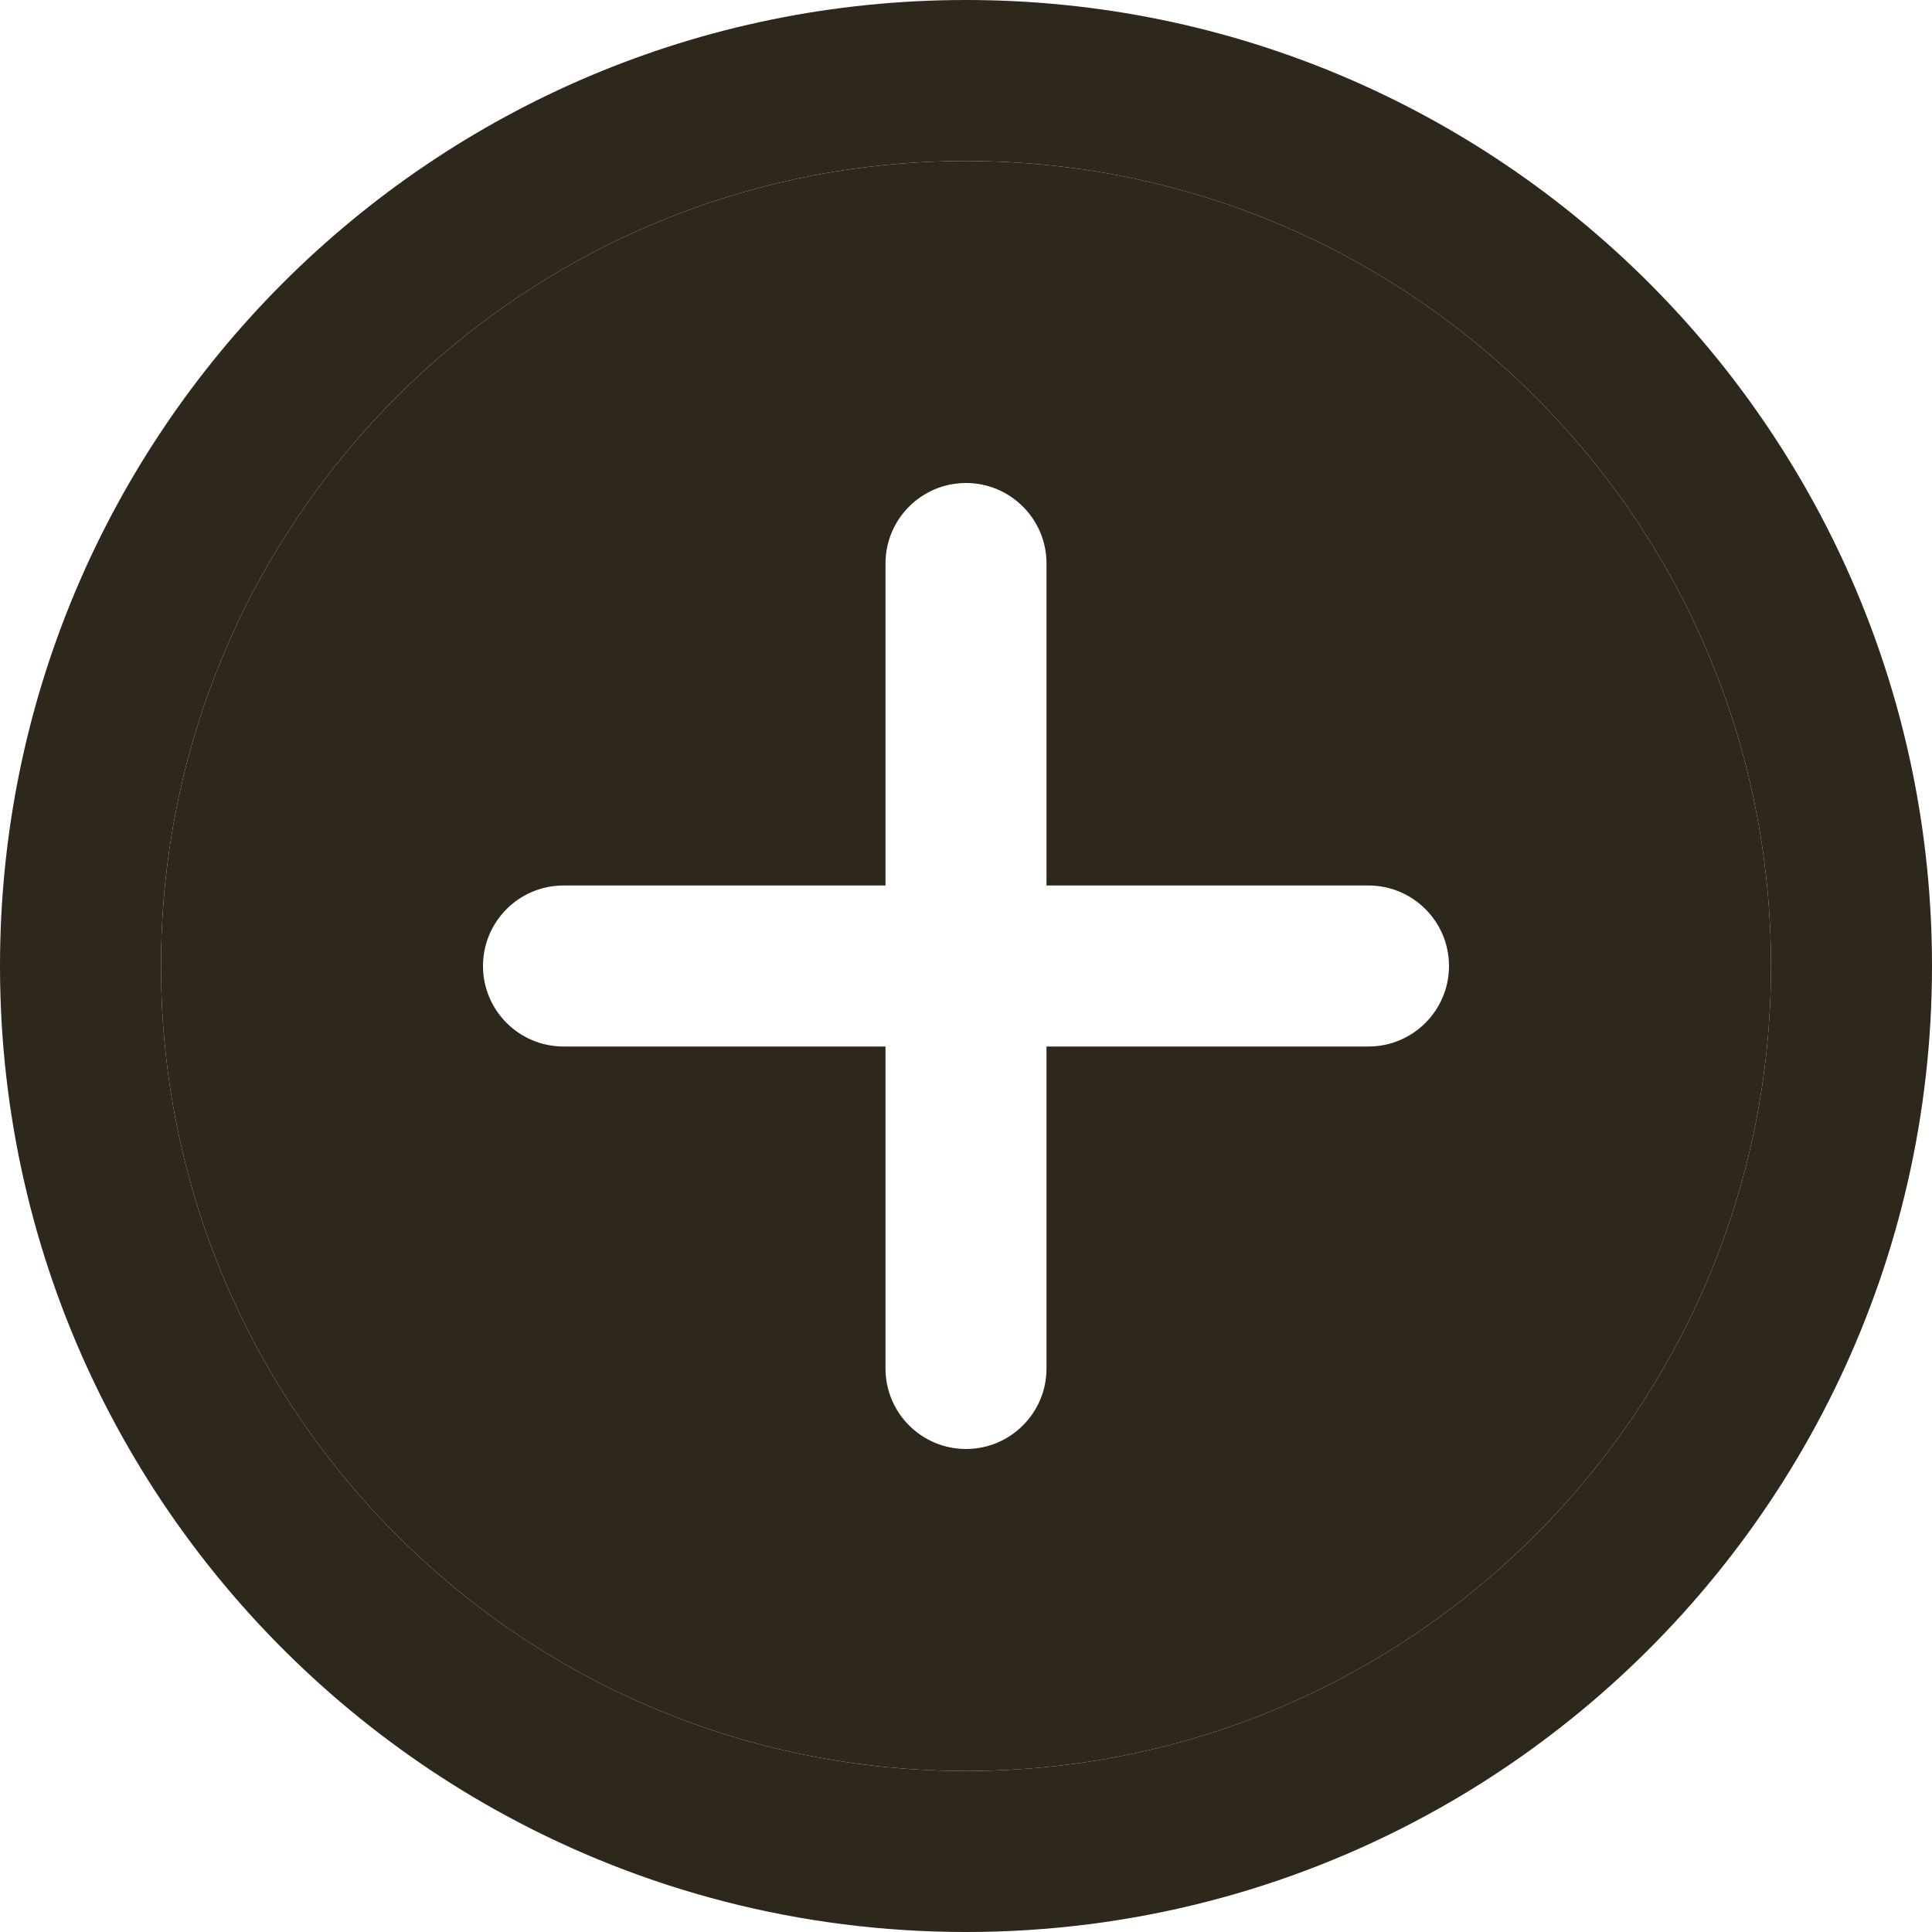
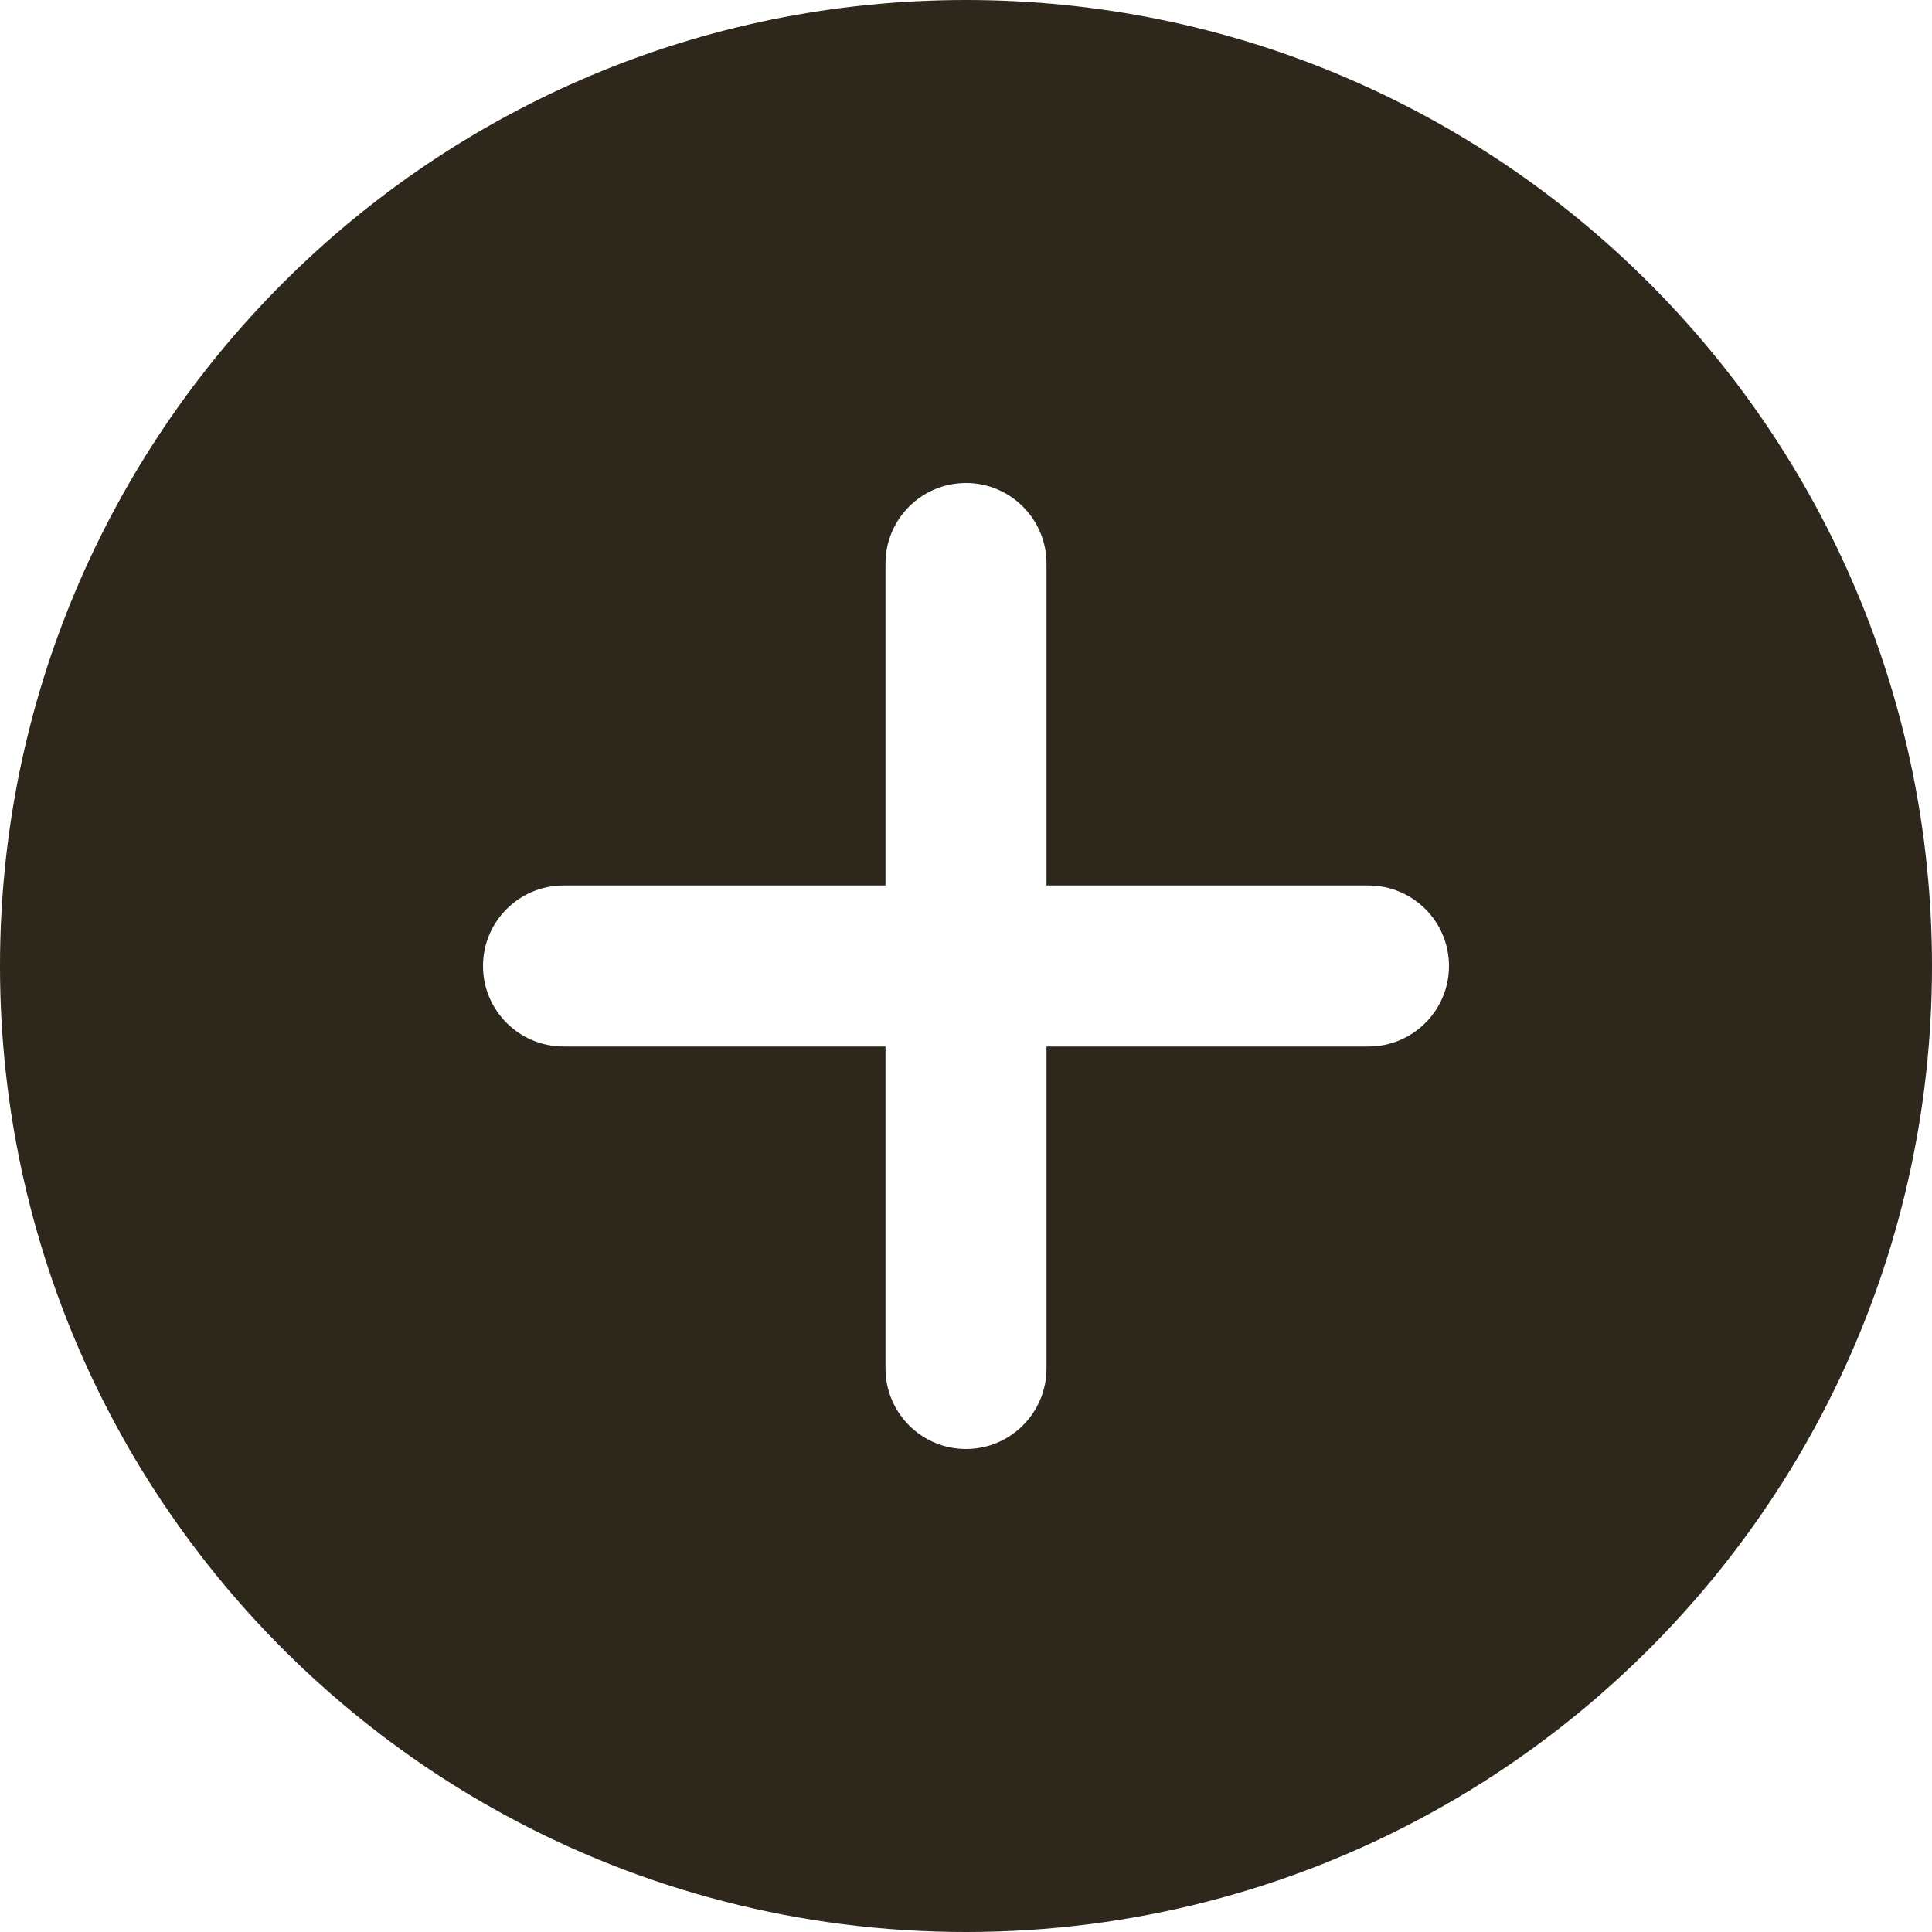
<svg xmlns="http://www.w3.org/2000/svg" width="24" height="24" viewBox="0 0 24 24" fill="none">
-   <path fill-rule="evenodd" clip-rule="evenodd" d="M2 12C2 6.477 6.477 2 12 2C17.523 2 22 6.477 22 12C22 15.058 20.629 17.794 18.464 19.63C17.939 20.076 17.367 20.468 16.758 20.798C15.344 21.564 13.724 22 12 22C10.276 22 8.656 21.564 7.242 20.798C6.632 20.468 6.061 20.076 5.536 19.63C3.371 17.794 2 15.058 2 12ZM12 6C12.552 6 13 6.448 13 7V11H17C17.552 11 18 11.448 18 12C18 12.552 17.552 13 17 13H13V17C13 17.552 12.552 18 12 18C11.448 18 11 17.552 11 17V13H7C6.448 13 6 12.552 6 12C6 11.448 6.448 11 7 11H11V7C11 6.448 11.448 6 12 6Z" fill="#2E271C" />
-   <path fill-rule="evenodd" clip-rule="evenodd" d="M2 12C2 6.477 6.477 2 12 2C17.523 2 22 6.477 22 12C22 15.058 20.629 17.794 18.464 19.63C17.939 20.076 17.367 20.468 16.758 20.798C15.344 21.564 13.724 22 12 22C10.276 22 8.656 21.564 7.242 20.798C6.632 20.468 6.061 20.076 5.536 19.63C3.371 17.794 2 15.058 2 12ZM12 0C5.373 0 0 5.373 0 12C0 15.67 1.649 18.956 4.242 21.155C4.872 21.689 5.557 22.16 6.289 22.556C7.988 23.477 9.935 24 12 24C14.065 24 16.012 23.477 17.711 22.556C18.443 22.16 19.128 21.689 19.758 21.155C22.351 18.956 24 15.67 24 12C24 5.373 18.627 0 12 0Z" fill="#2E271C" />
+   <path fill-rule="evenodd" clip-rule="evenodd" d="M0 12C0 5.373 5.373 0 12 0C18.627 0 24 5.373 24 12C24 15.67 22.351 18.956 19.758 21.155C19.128 21.689 18.443 22.16 17.711 22.556C16.012 23.477 14.065 24 12 24C9.935 24 7.988 23.477 6.289 22.556C5.557 22.16 4.872 21.689 4.242 21.155C1.649 18.956 0 15.67 0 12ZM12 6C12.552 6 13 6.448 13 7V11H17C17.552 11 18 11.448 18 12C18 12.552 17.552 13 17 13H13V17C13 17.552 12.552 18 12 18C11.448 18 11 17.552 11 17V13H7C6.448 13 6 12.552 6 12C6 11.448 6.448 11 7 11H11V7C11 6.448 11.448 6 12 6Z" fill="#2E271C" />
</svg>
